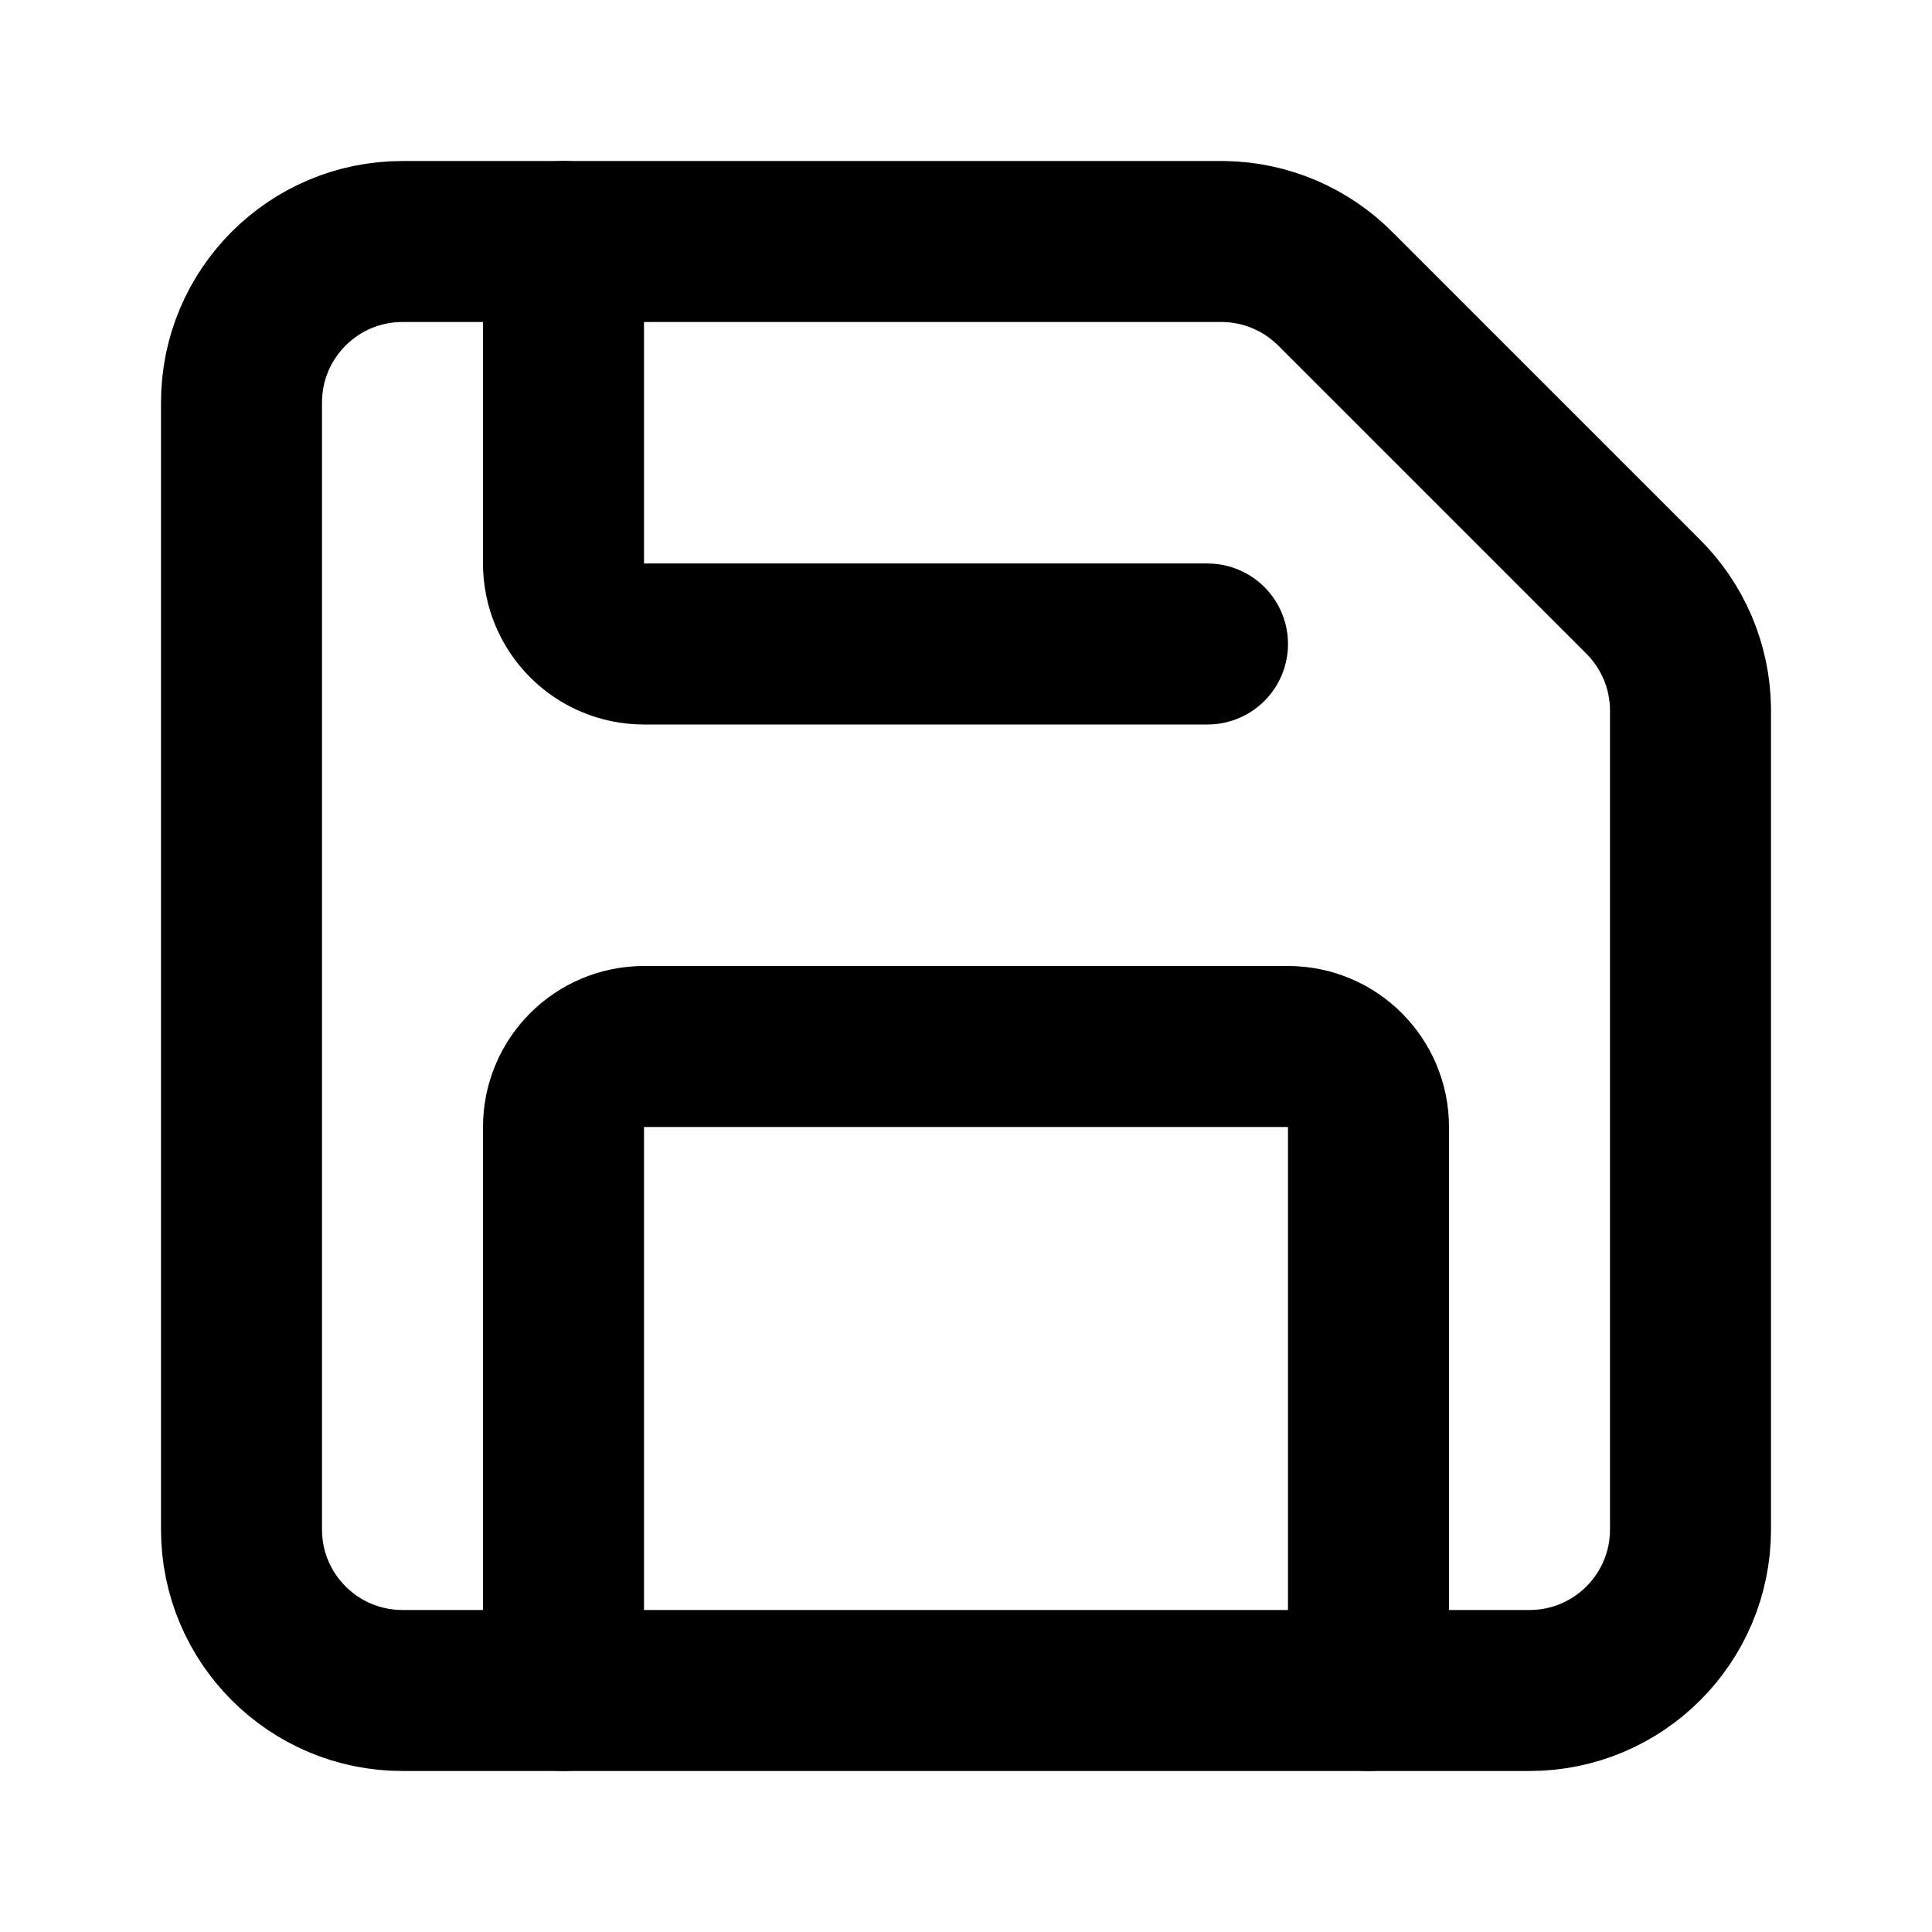
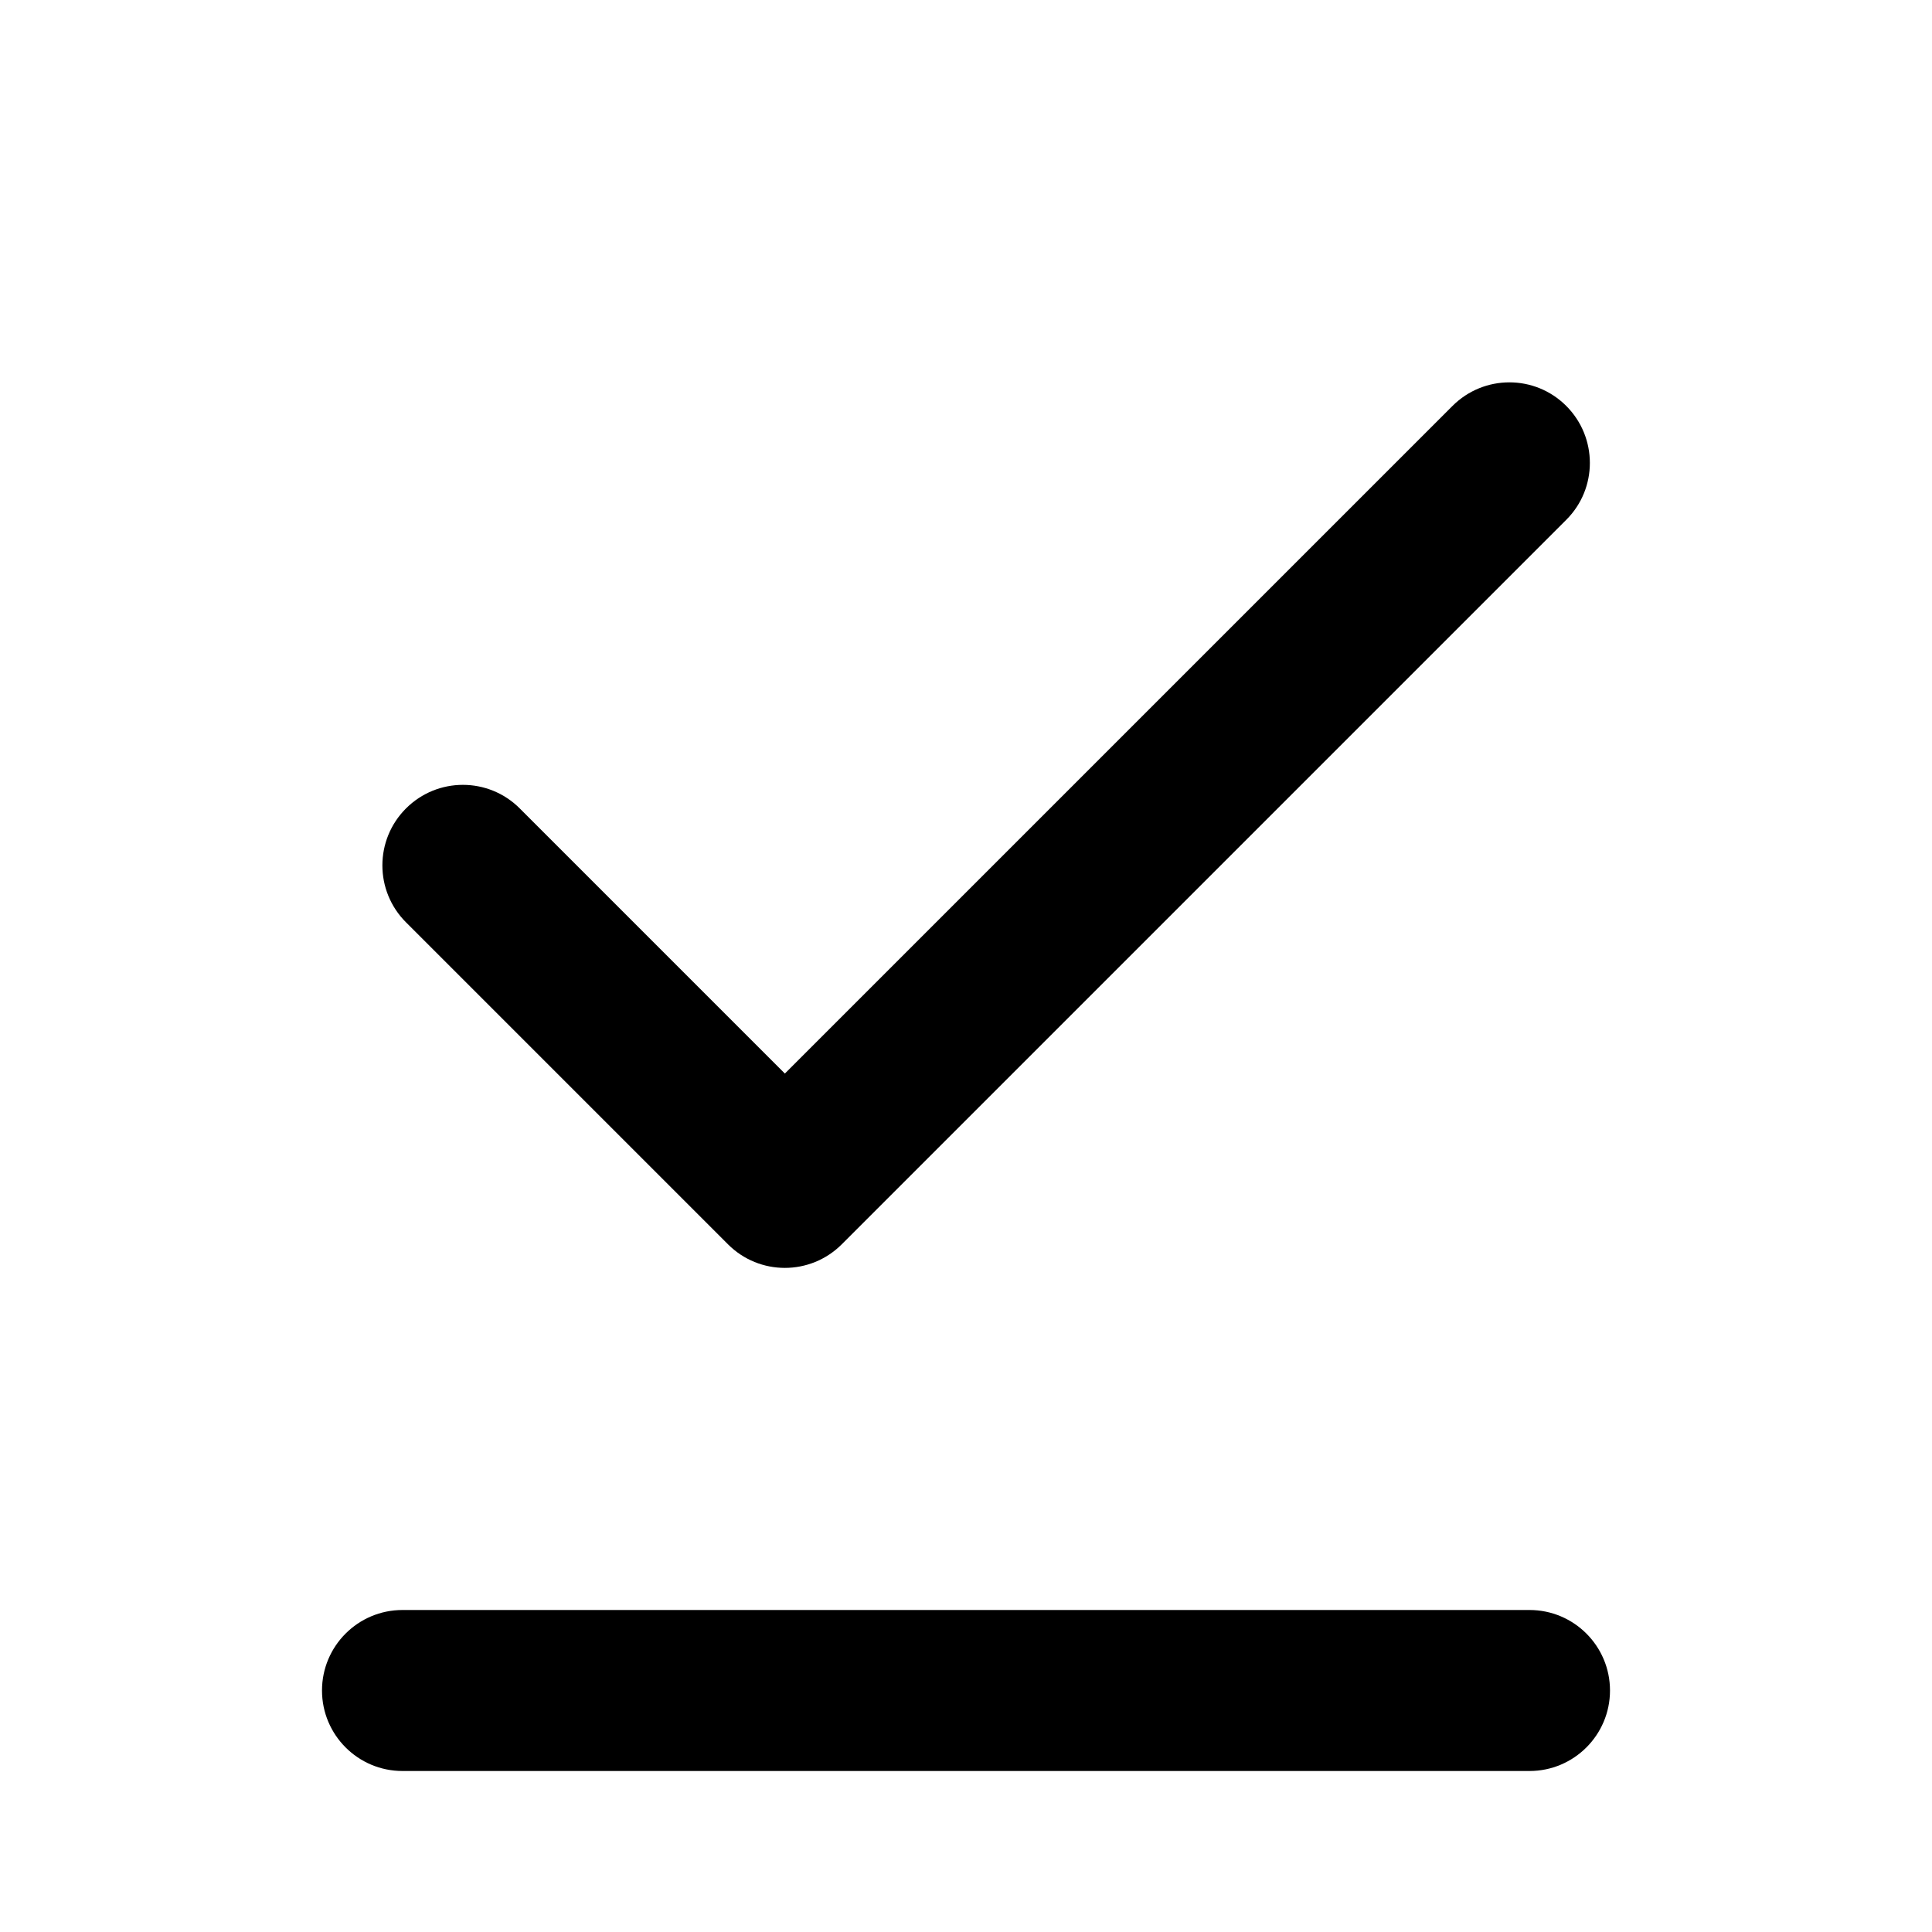
- <svg xmlns="http://www.w3.org/2000/svg" id="save-solid" width="24" height="24" viewBox="0 0 24 24" fill="none" stroke="currentColor" stroke-width="2" stroke-linecap="round" stroke-linejoin="round" class="lucide lucide-save" aria-hidden="true">
-   <path d="M15.2 3a2 2 0 0 1 1.4.6l3.8 3.8a2 2 0 0 1 .6 1.4V19a2 2 0 0 1-2 2H5a2 2 0 0 1-2-2V5a2 2 0 0 1 2-2z" />
-   <path d="M17 21v-7a1 1 0 0 0-1-1H8a1 1 0 0 0-1 1v7" />
-   <path d="M7 3v4a1 1 0 0 0 1 1h7" />
+ <svg xmlns="http://www.w3.org/2000/svg" id="save-solid" width="24" height="24" viewBox="0 0 24 24" fill="currentColor" aria-hidden="true">
+   <g>
+     <path fill="currentColor" d="M19 20c0.552 0 1 0.448 1 1 0 0.552 -0.448 1 -1 1H5c-0.552 0 -1 -0.448 -1 -1 0 -0.552 0.448 -1 1 -1zm-0.957 -14.957c0.391 -0.391 1.024 -0.391 1.414 0s0.391 1.024 0 1.414l-9 9c-0.391 0.391 -1.024 0.391 -1.414 0l-4 -4c-0.391 -0.391 -0.39 -1.024 0 -1.414 0.391 -0.391 1.024 -0.391 1.414 0L9.75 13.336z" stroke-width="1" />
+   </g>
</svg>
